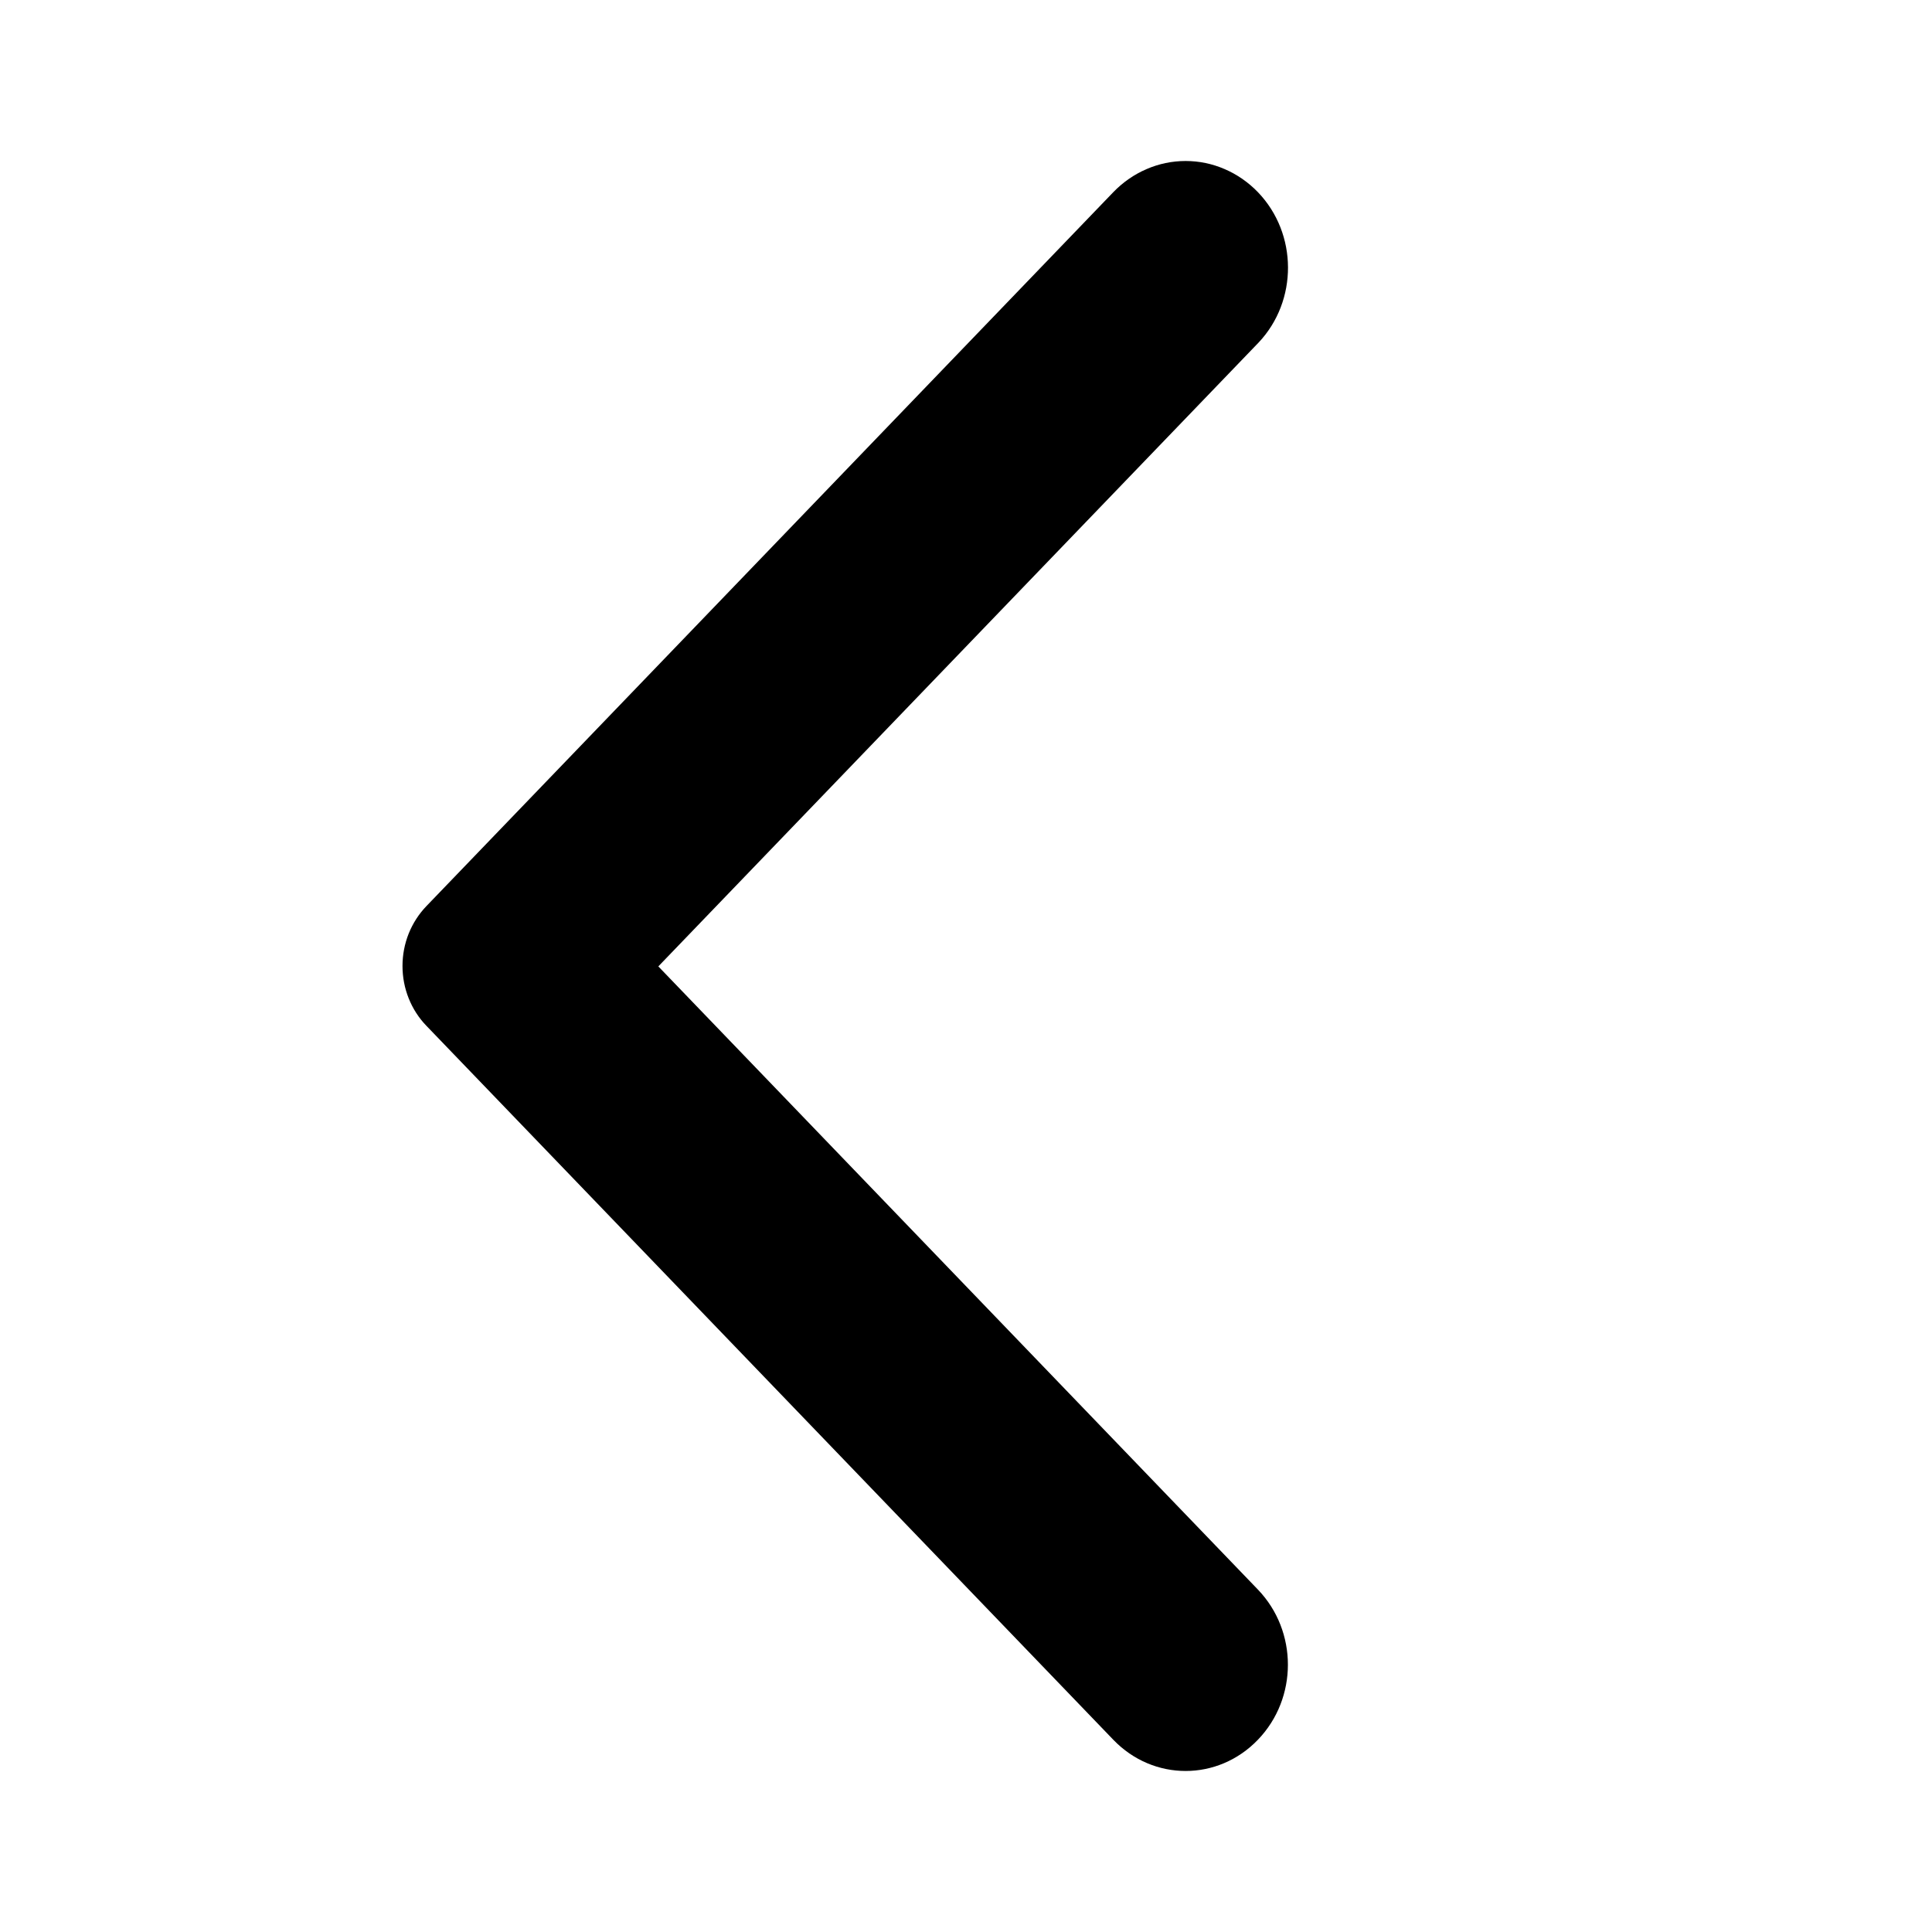
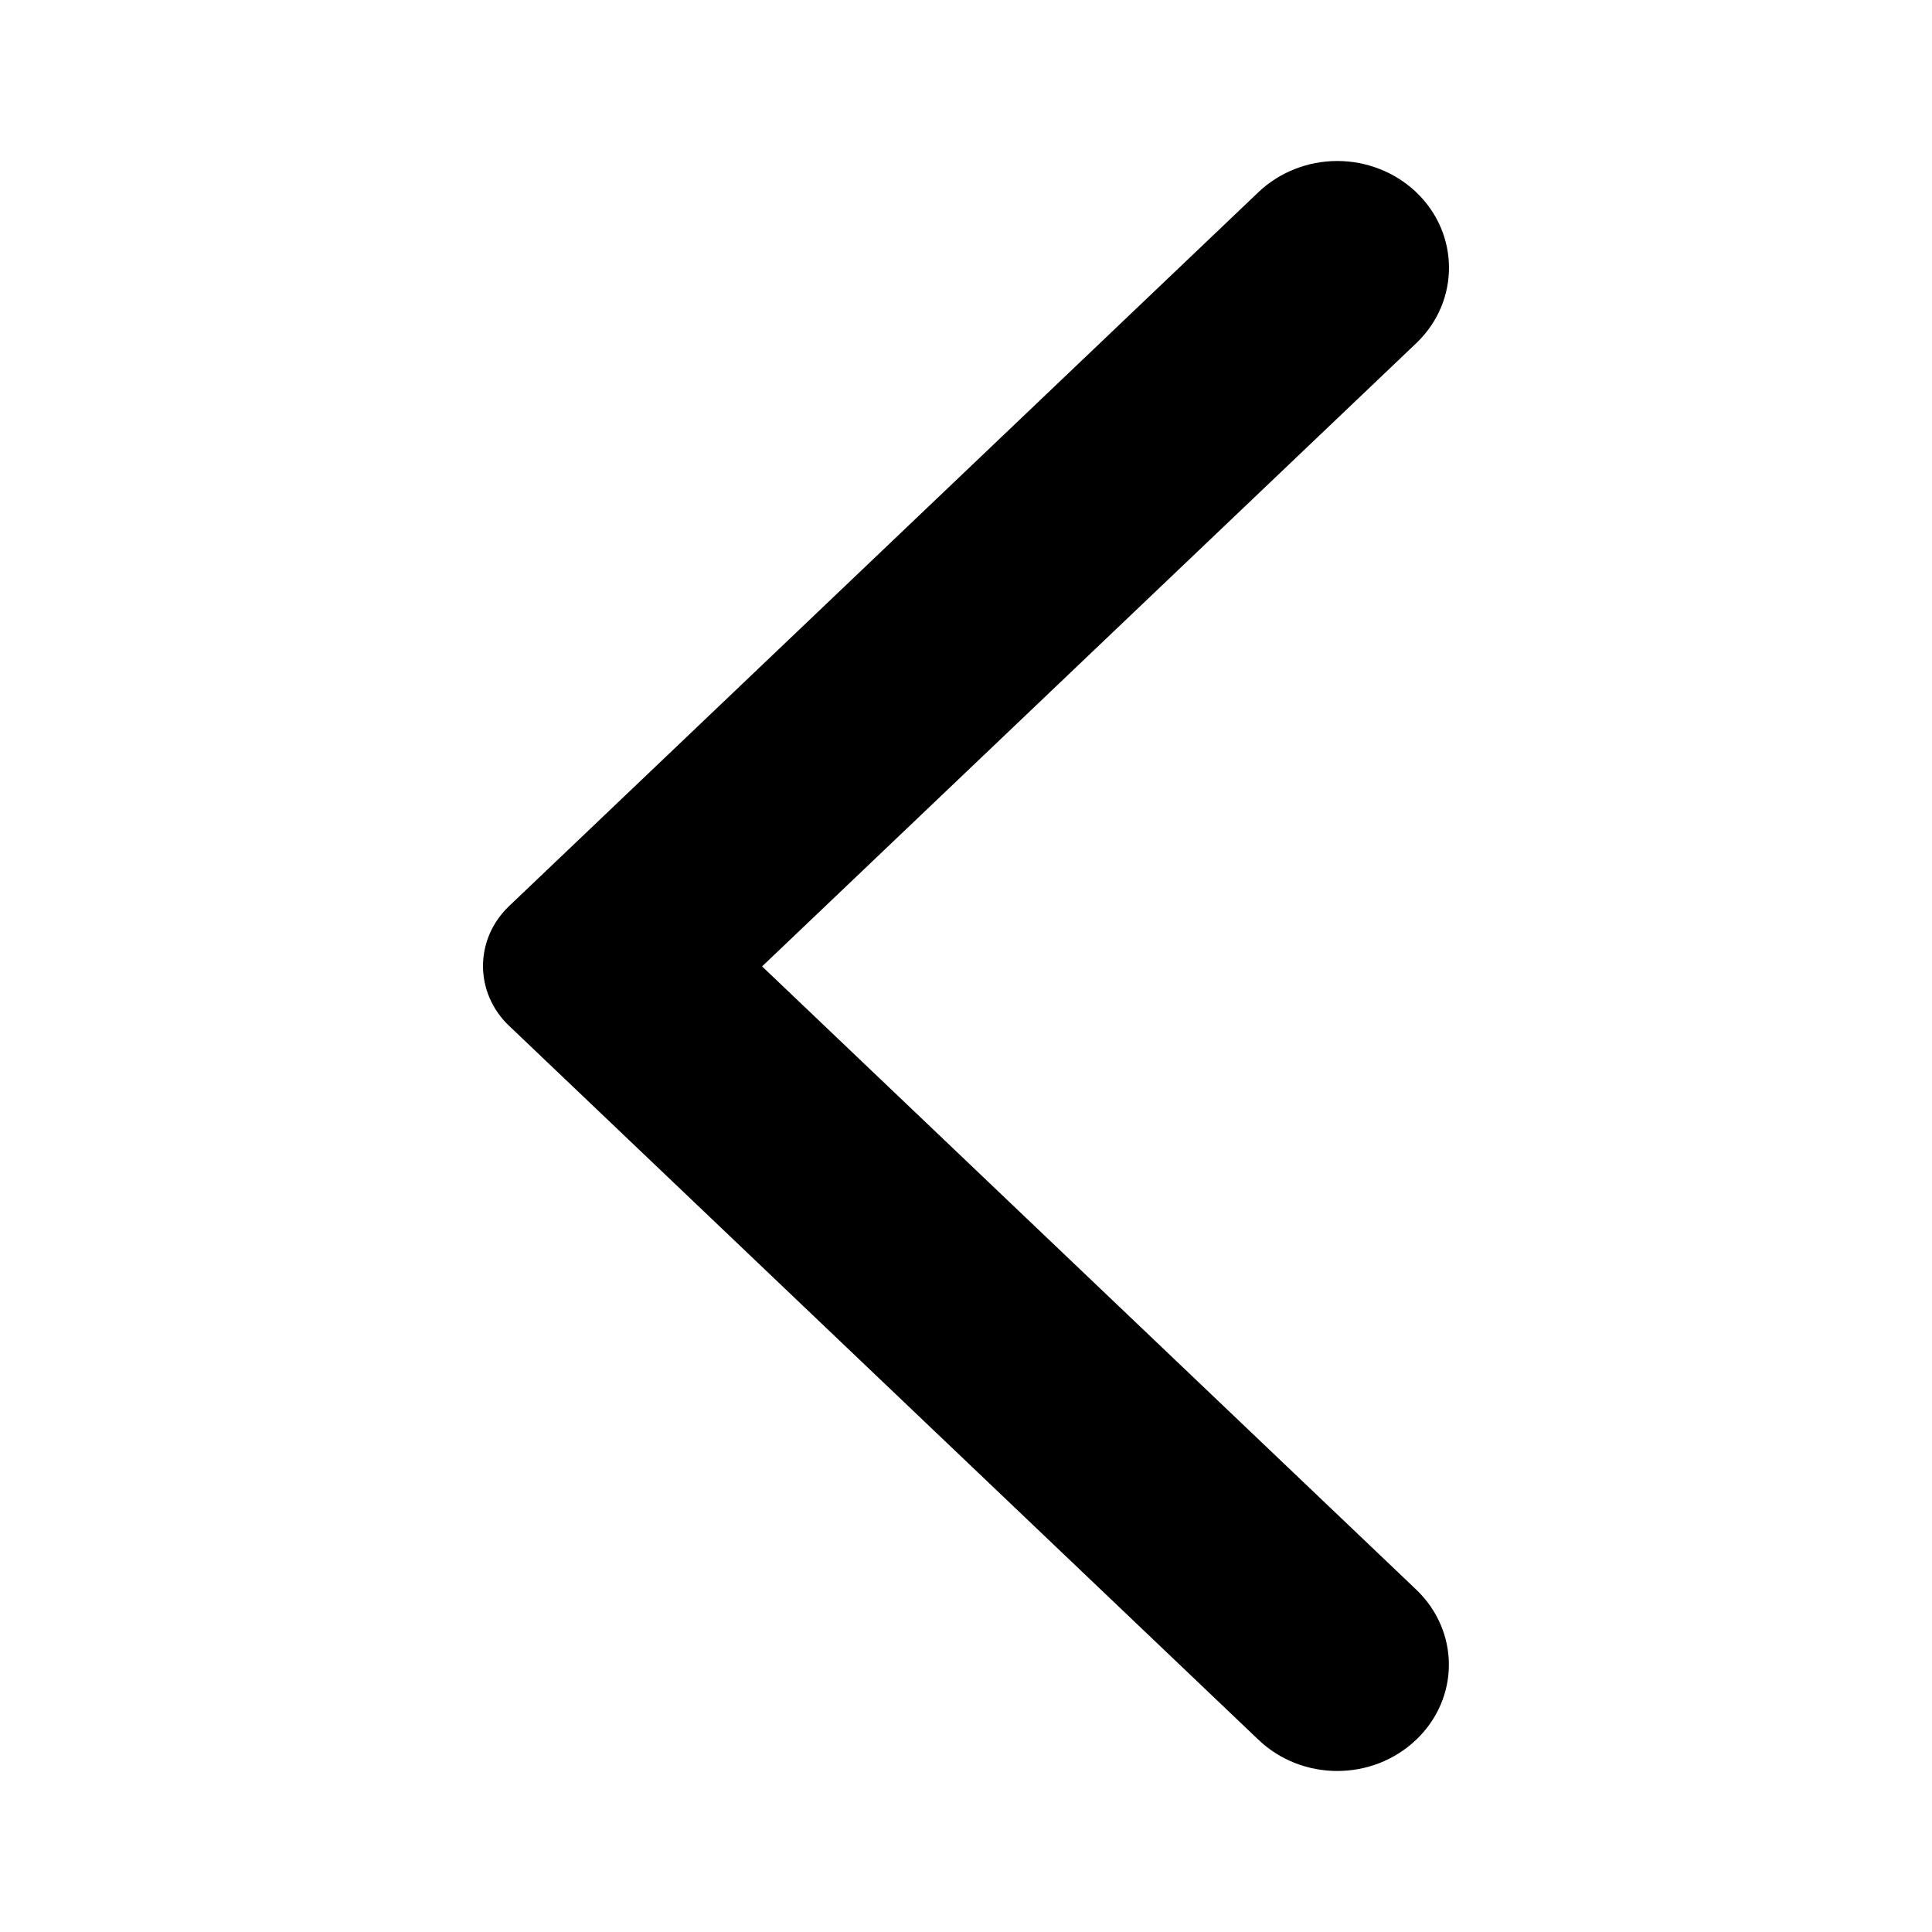
<svg xmlns="http://www.w3.org/2000/svg" width="24" height="24" viewBox="0 0 24 24" fill="none">
-   <path d="M15.626 2.387C15.508 2.265 15.368 2.167 15.214 2.101C15.06 2.034 14.895 2 14.728 2C14.561 2 14.396 2.034 14.242 2.101C14.088 2.167 13.948 2.265 13.83 2.387L5.297 11.256C5.203 11.354 5.128 11.47 5.077 11.597C5.026 11.725 5 11.862 5 12C5 12.138 5.026 12.275 5.077 12.402C5.128 12.53 5.203 12.646 5.297 12.743L13.83 21.612C14.327 22.129 15.129 22.129 15.626 21.612C16.123 21.096 16.123 20.263 15.626 19.746L8.178 12.005L15.636 4.254C16.123 3.737 16.123 2.904 15.626 2.387Z" fill="black" />
+   <path d="M17.592 2.387C17.463 2.265 17.311 2.167 17.142 2.101C16.974 2.034 16.794 2 16.612 2C16.43 2 16.25 2.034 16.082 2.101C15.914 2.167 15.761 2.265 15.633 2.387L6.324 11.256C6.221 11.354 6.14 11.47 6.084 11.597C6.029 11.725 6 11.862 6 12C6 12.138 6.029 12.275 6.084 12.402C6.14 12.53 6.221 12.646 6.324 12.743L15.633 21.612C16.175 22.129 17.049 22.129 17.592 21.612C18.134 21.096 18.134 20.263 17.592 19.746L9.467 12.005L17.603 4.254C18.134 3.737 18.134 2.904 17.592 2.387Z" fill="black" />
</svg>
